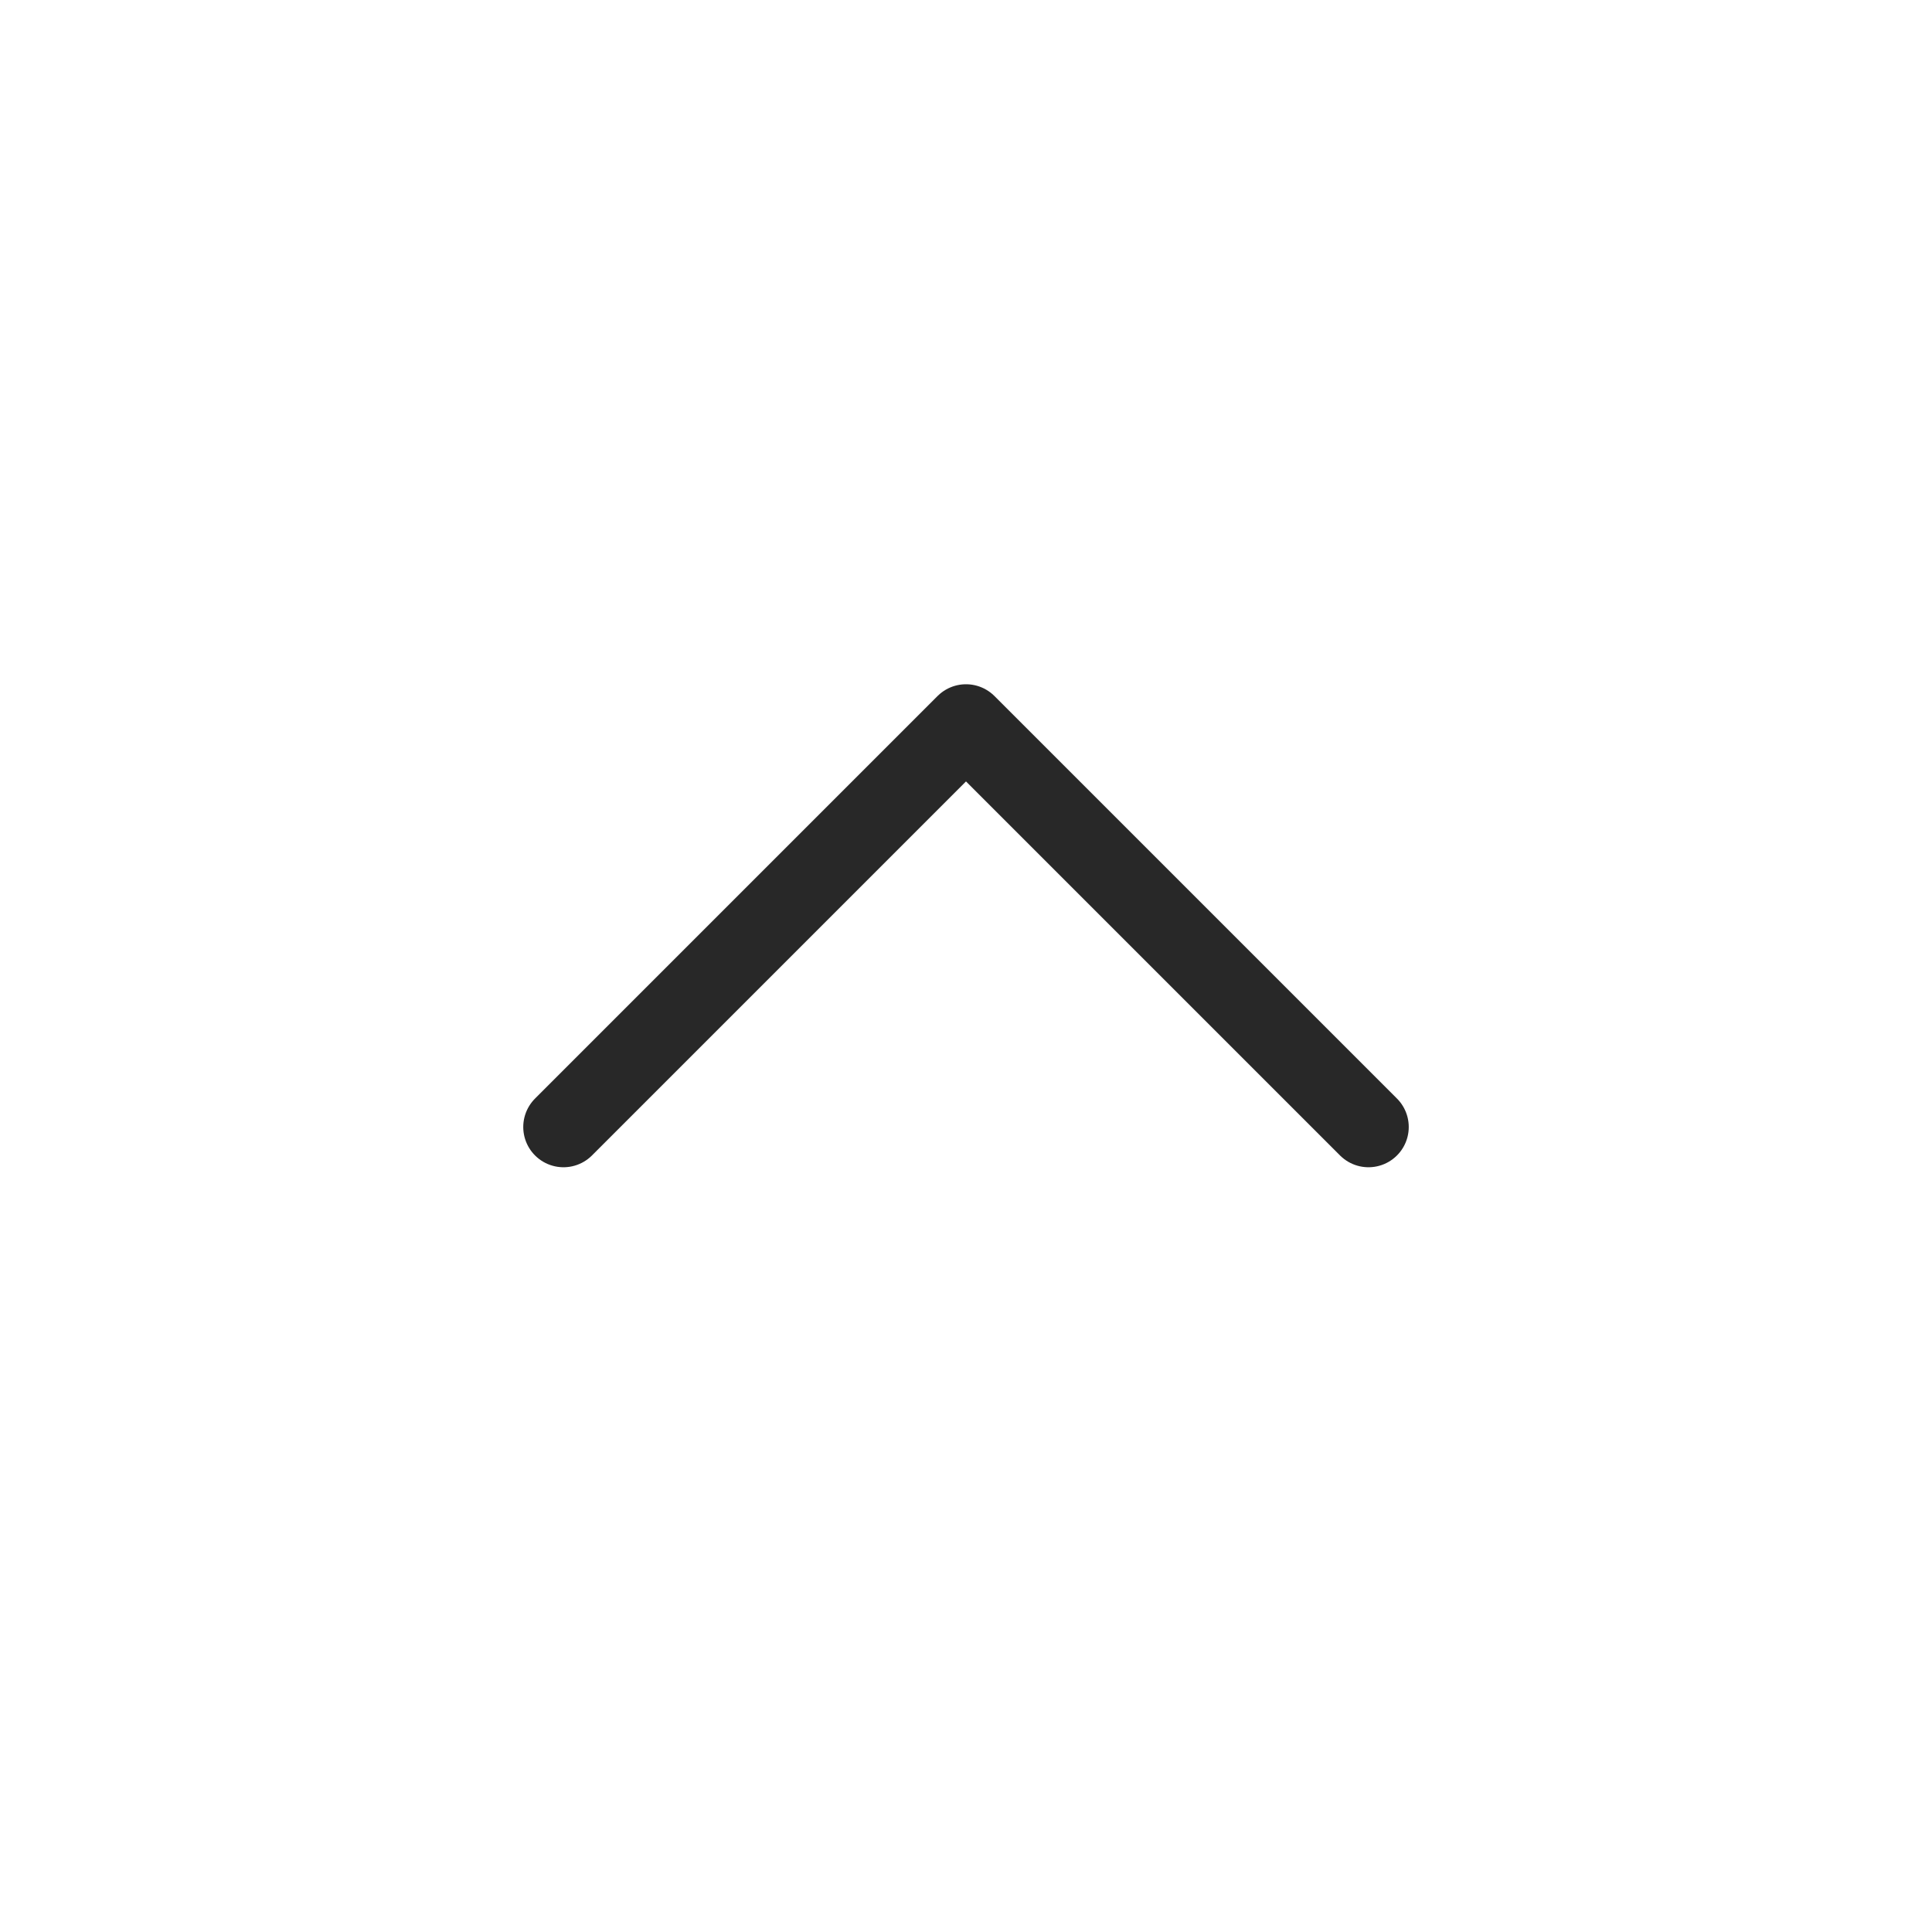
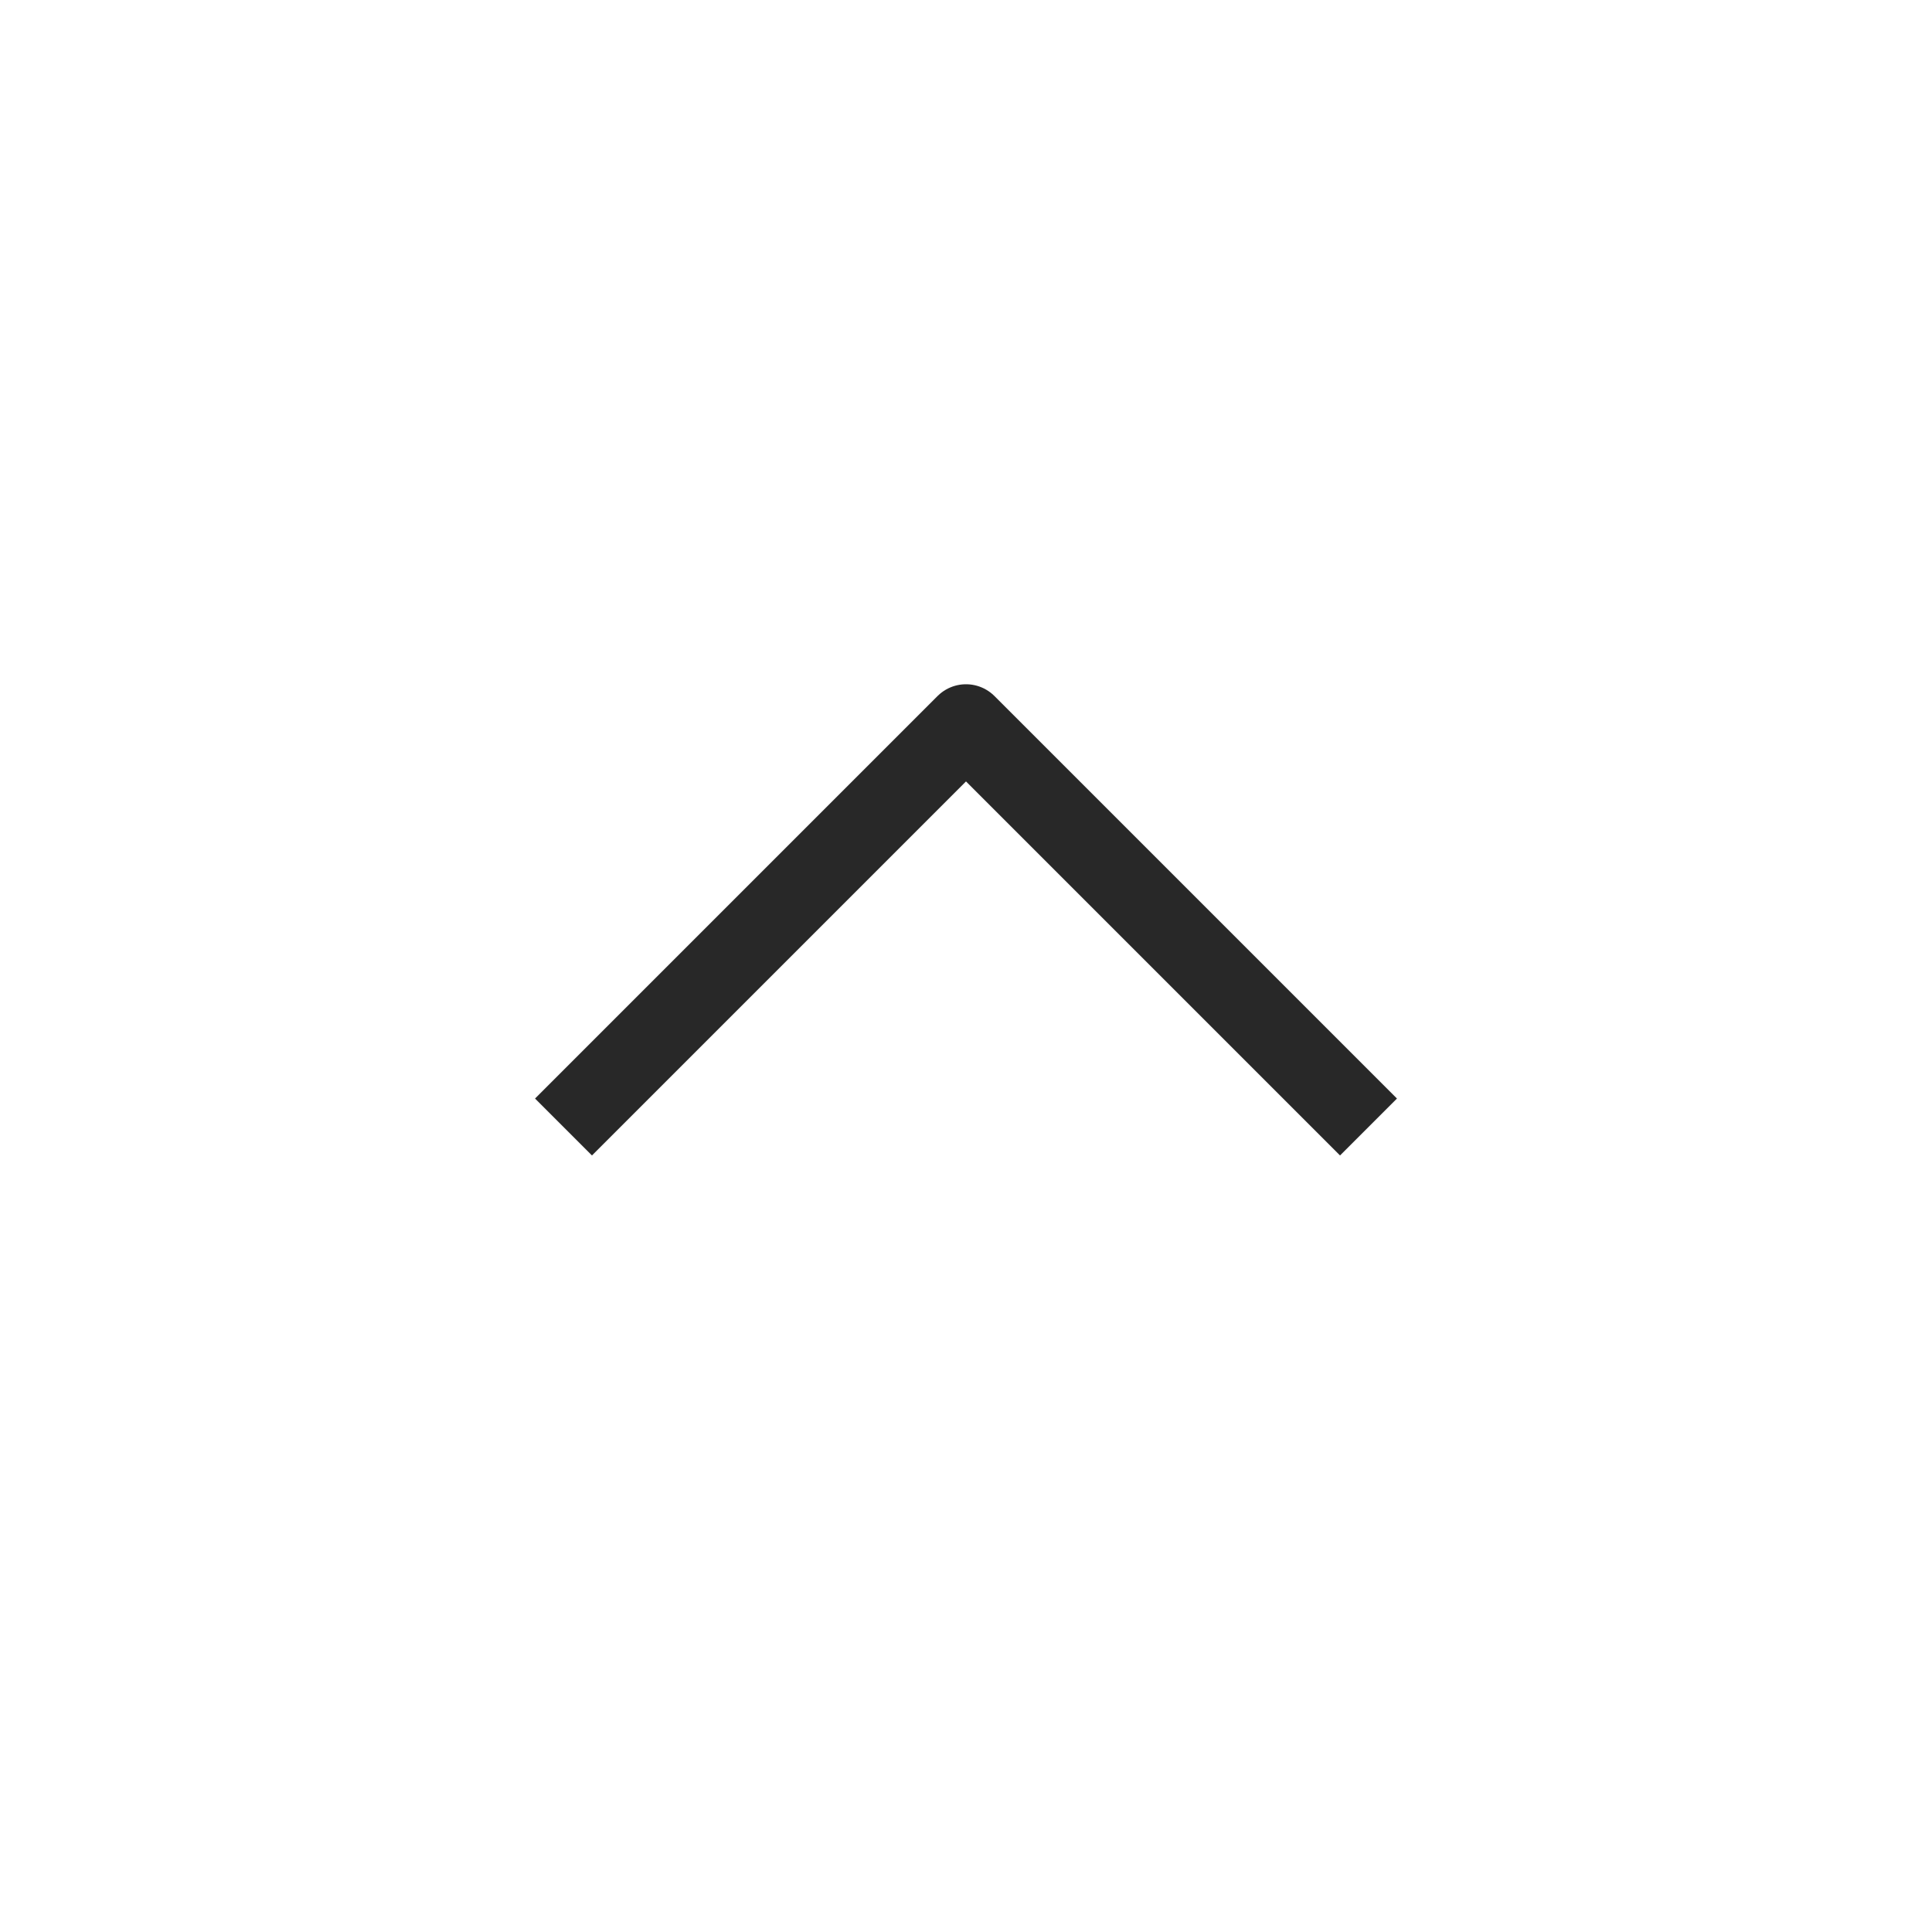
<svg xmlns="http://www.w3.org/2000/svg" width="24" height="24" viewBox="0 0 24 24" fill="none">
-   <path d="M7 14L12 9L17 14" stroke="#282828" strokeWidth="1.5" stroke-miterlimit="10" stroke-linecap="round" stroke-linejoin="round" />
+   <path d="M7 14L12 9L17 14" stroke="#282828" strokeWidth="1.5" stroke-miterlimit="10" strokeLinecap="round" stroke-linejoin="round" />
</svg>
